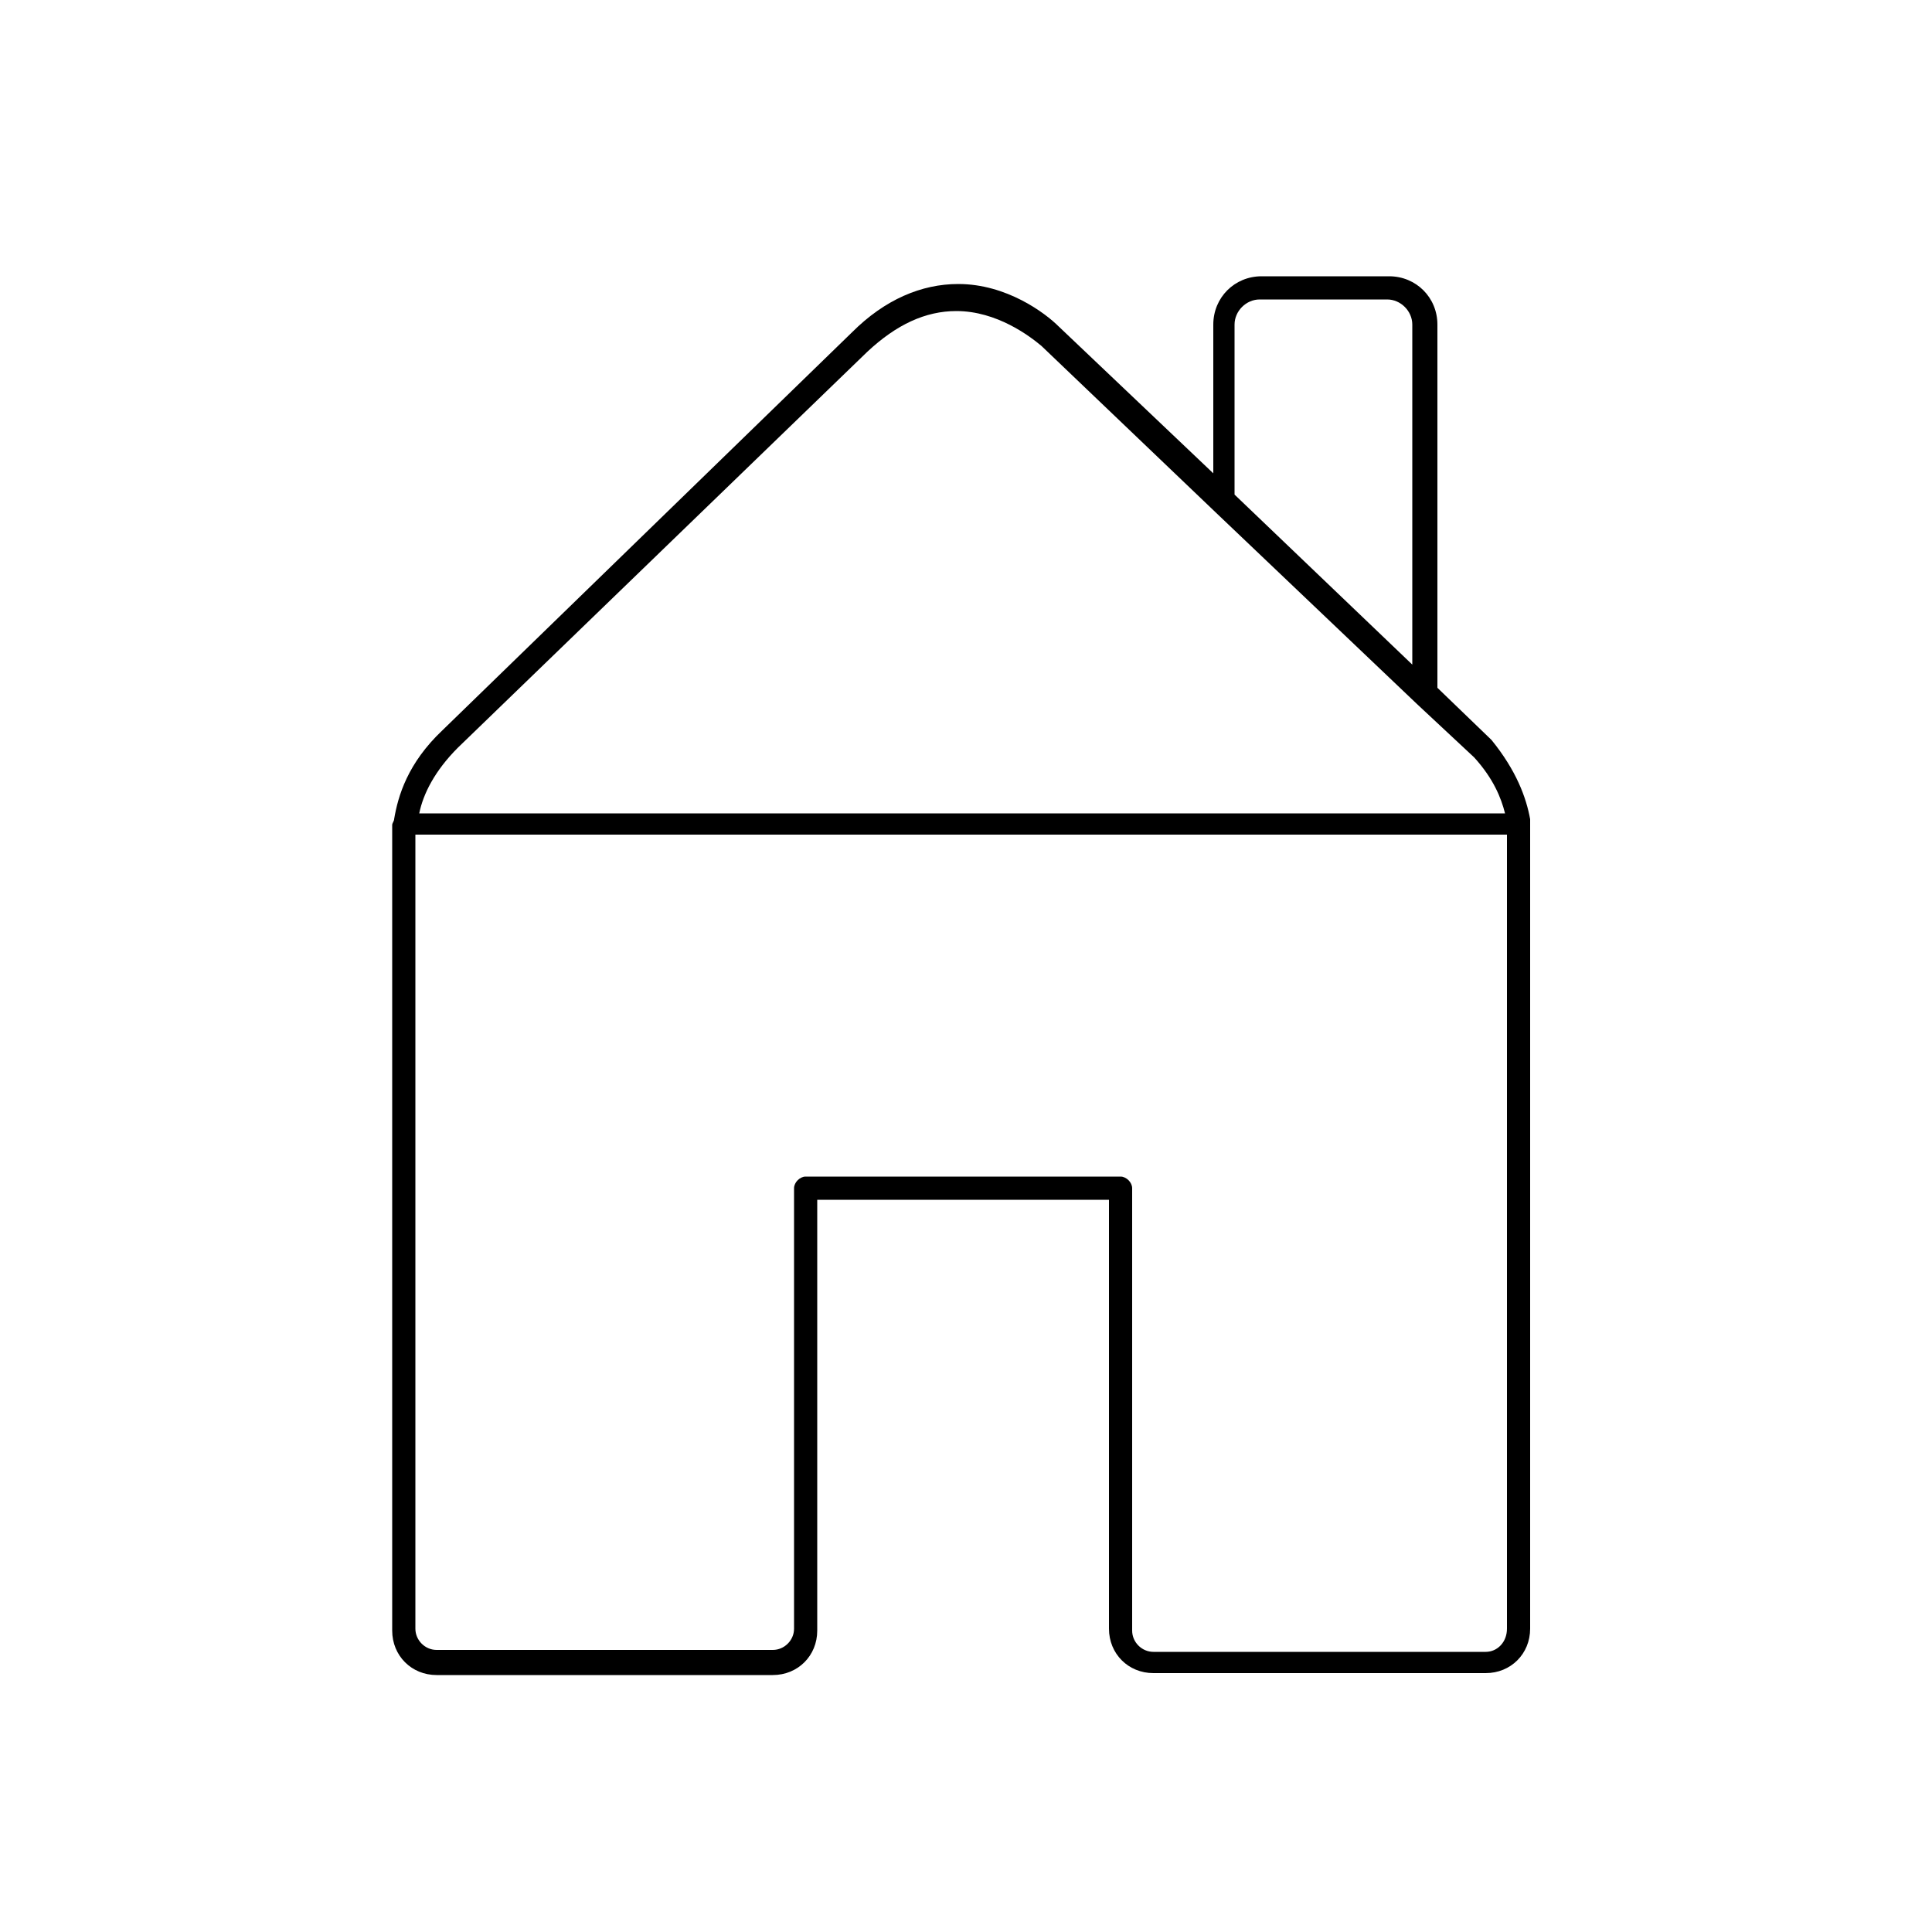
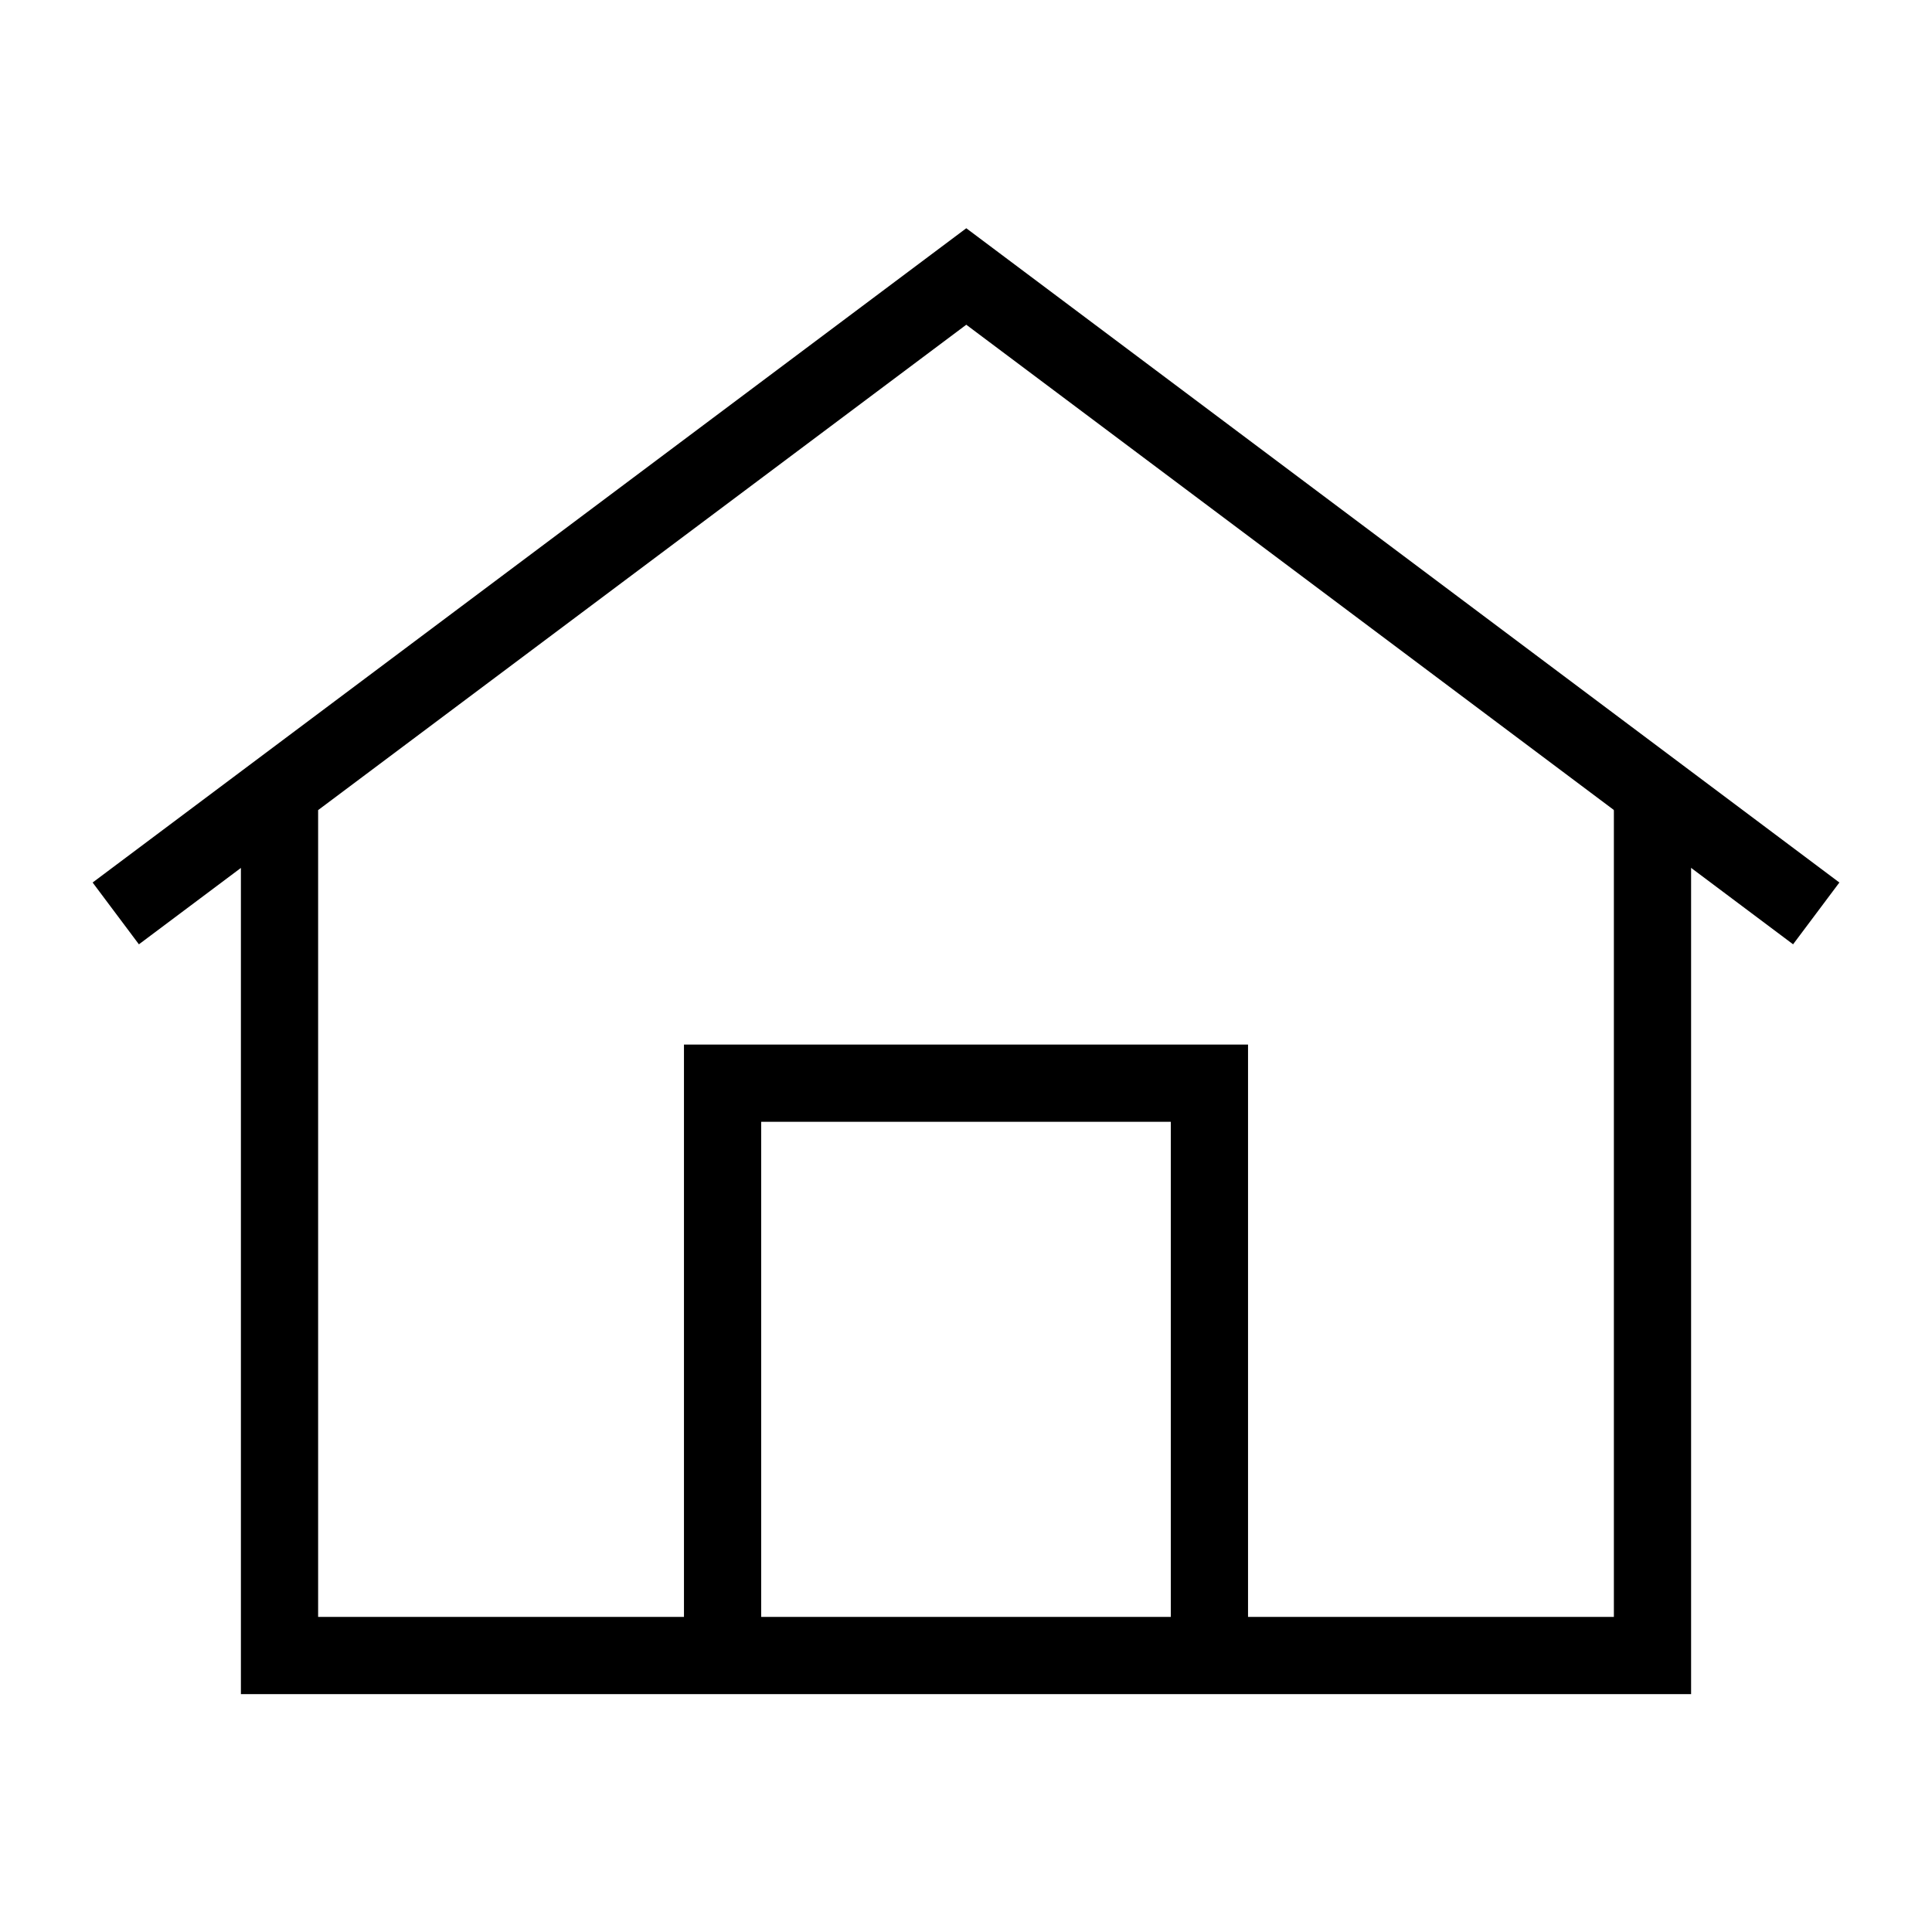
- <svg xmlns="http://www.w3.org/2000/svg" height="100px" width="100px" fill="#000000" version="1.1" x="0px" y="0px" viewBox="0 0 100 100" enable-background="new 0 0 100 100" xml:space="preserve">
-   <path d="M79.2,42.7C79.2,42.7,79.2,42.6,79.2,42.7c0-0.1,0-0.2,0-0.3c-0.2-1.1-0.7-2.5-2-4.1l-2.8-2.7V16.8c0-1.4-1.1-2.5-2.5-2.5  h-6.6c-1.4,0-2.5,1.1-2.5,2.5v7.7l-8-7.6c-0.7-0.7-2.7-2.2-5.2-2.2c-1.9,0-3.8,0.8-5.5,2.5L22.9,37.8c-1.8,1.7-2.3,3.4-2.5,4.6  c0,0.1-0.1,0.2-0.1,0.3c0,0,0,0.1,0,0.1c0,0.1,0,0.1,0,0.2v41.4c0,1.3,1,2.3,2.3,2.3H40c1.3,0,2.3-1,2.3-2.3v-6.9c0-0.1,0-0.1,0-0.2  V62.1h15.1v22.2c0,1.3,1,2.3,2.3,2.3h17.2c1.3,0,2.3-1,2.3-2.3L79.2,42.7C79.2,42.7,79.2,42.7,79.2,42.7z M63.9,16.8  c0-0.7,0.6-1.3,1.3-1.3h6.6c0.7,0,1.3,0.6,1.3,1.3v17.6l-9.2-8.8V16.8z M23.7,38.7l21.2-20.5c1.5-1.4,3-2.1,4.6-2.1  c2.1,0,3.8,1.3,4.4,1.8l9,8.6c0,0,0,0,0,0l10.4,9.9c0,0,0,0,0,0l3,2.8c1,1.1,1.4,2.1,1.6,2.9H21.7C21.9,41.1,22.5,39.9,23.7,38.7z   M76.9,85.5H59.7c-0.6,0-1.1-0.5-1.1-1.1V61.5c0-0.3-0.3-0.6-0.6-0.6H41.7c-0.3,0-0.6,0.3-0.6,0.6v15.5c0,0.1,0,0.1,0,0.2v7.1  c0,0.6-0.5,1.1-1.1,1.1H22.6c-0.6,0-1.1-0.5-1.1-1.1l0-41.1H78v41.1C78,85,77.5,85.5,76.9,85.5z" />
+ <svg xmlns="http://www.w3.org/2000/svg" viewBox="0 0 100 100">
+   <g>
+     <rect x="83.534" y="40.929" width="3.997" height="20.071" />
+   </g>
+   <path d="M16.466,41.931l33.548-25.123L92.81,48.877l2.396-3.198L50.015,11.814L4.794,45.679l2.396,3.199l5.279-3.954v42.763h75.062  V61h-3.997v22.69H64.598V54.068H35.402V83.69H16.466V41.931z M39.399,58.065h21.202V83.69H39.399V58.065z" />
</svg>
